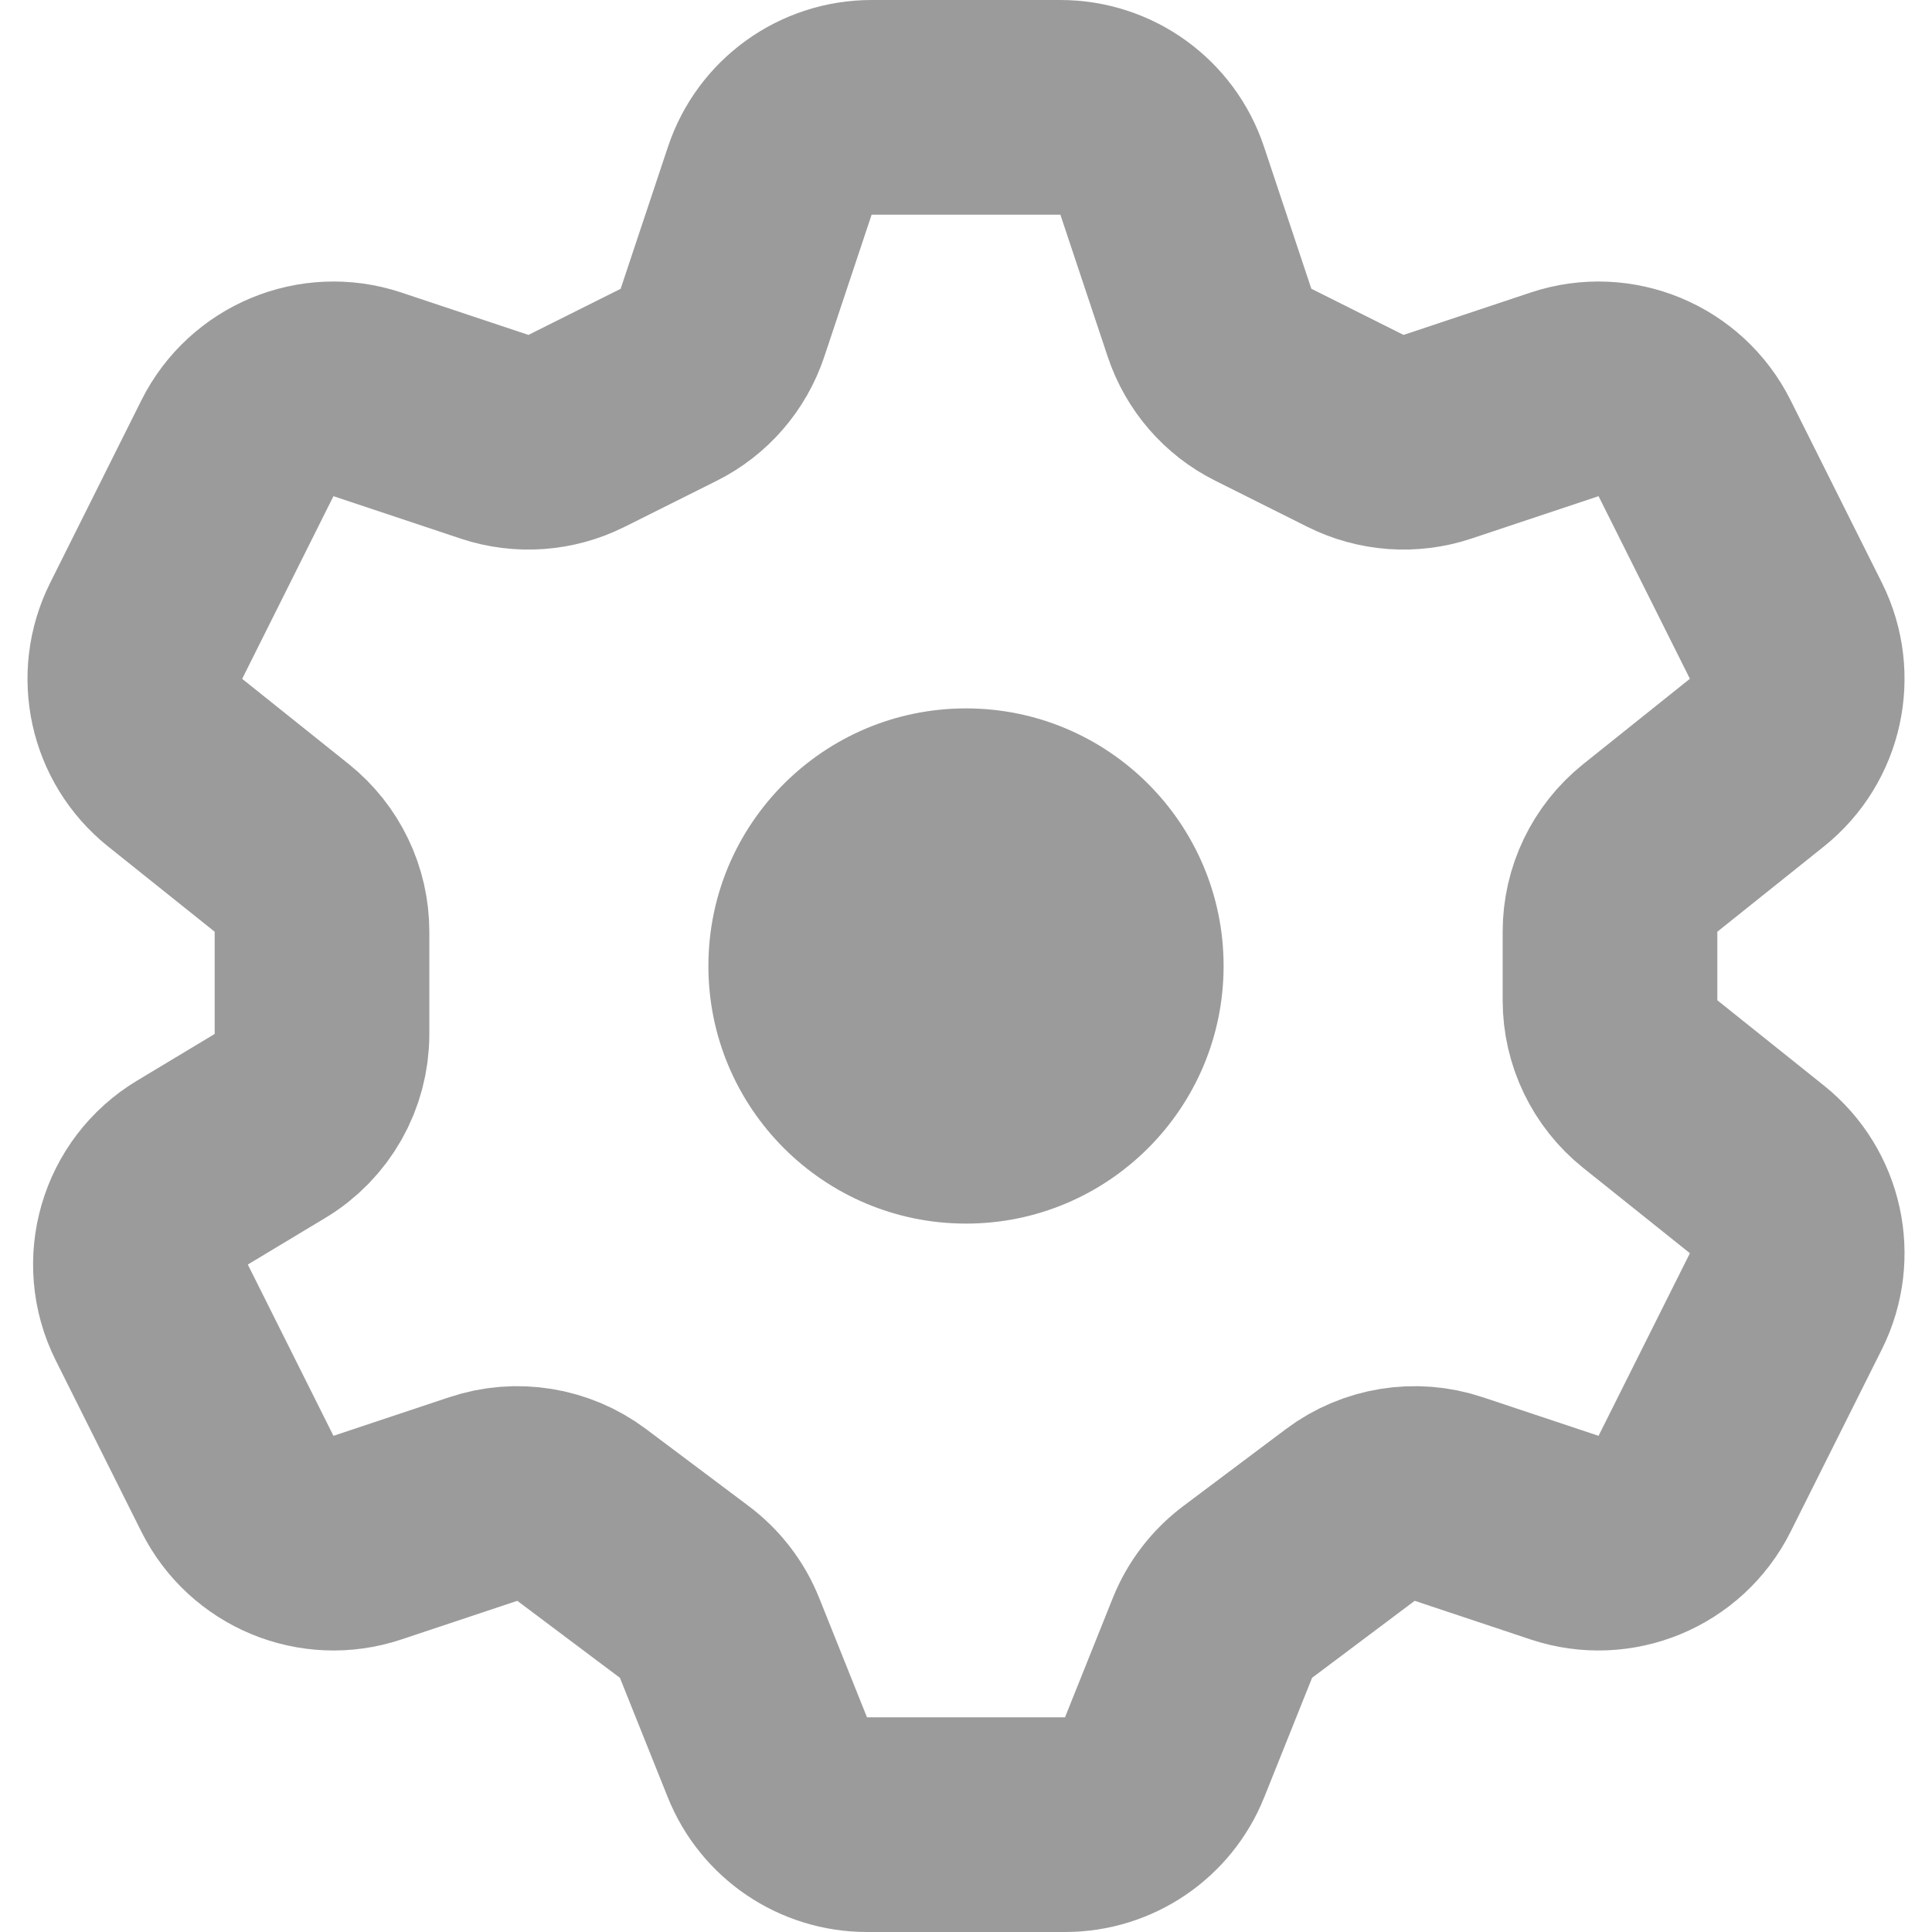
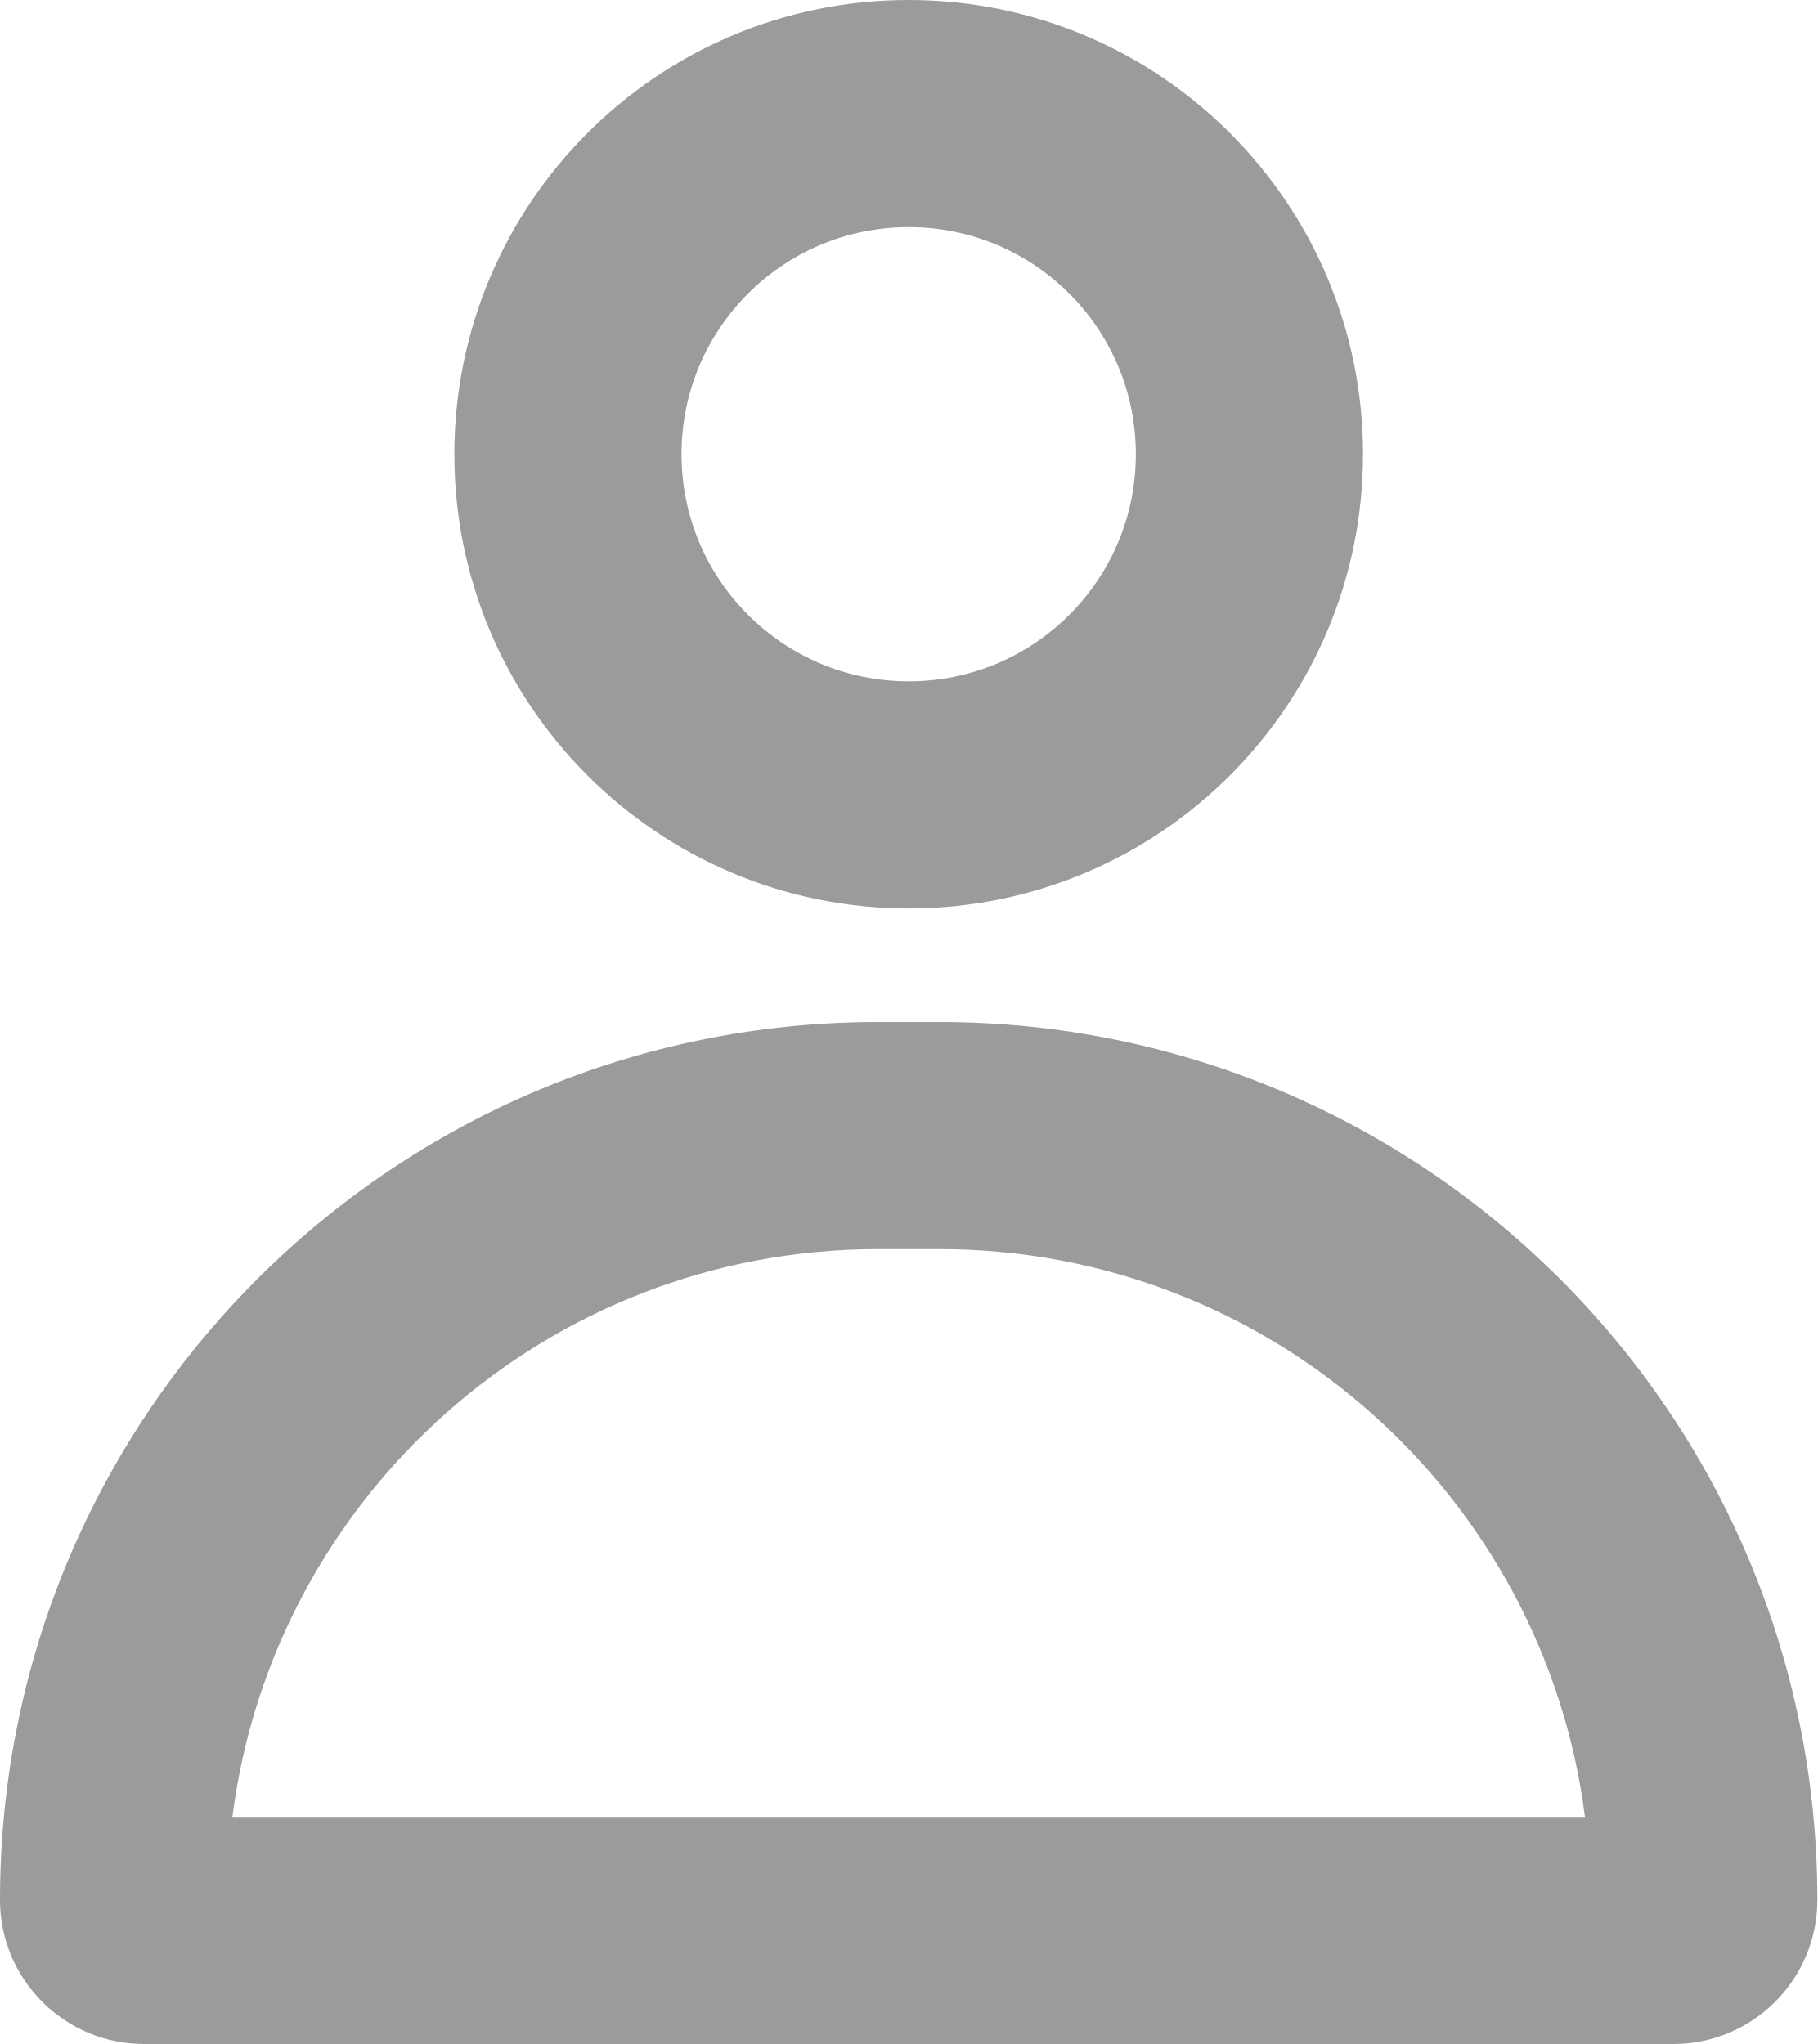
- <svg xmlns="http://www.w3.org/2000/svg" width="18" height="18" viewBox="0 0 18 18" fill="none">
-   <path d="M11.624 14.832C11.478 14.942 11.364 15.09 11.296 15.26L10.851 16.371C10.7 16.751 10.332 17 9.923 17H8.077C7.668 17 7.3 16.751 7.149 16.371L6.704 15.26C6.636 15.09 6.522 14.942 6.376 14.832L5.419 14.114C5.157 13.918 4.814 13.862 4.503 13.966L3.423 14.326C2.951 14.483 2.435 14.269 2.212 13.824L1.414 12.228C1.18 11.761 1.346 11.192 1.794 10.924L2.514 10.491C2.816 10.311 3 9.985 3 9.634V8.681C3 8.377 2.862 8.09 2.625 7.9L1.631 7.105C1.263 6.81 1.151 6.299 1.362 5.877L2.212 4.176C2.435 3.731 2.951 3.517 3.423 3.674L4.607 4.069C4.859 4.153 5.133 4.133 5.37 4.015L6.23 3.585C6.467 3.467 6.647 3.259 6.731 3.007L7.172 1.684C7.308 1.275 7.69 1 8.121 1H9.879C10.31 1 10.692 1.275 10.828 1.684L11.269 3.007C11.353 3.259 11.533 3.467 11.771 3.585L12.63 4.015C12.867 4.133 13.141 4.153 13.393 4.069L14.577 3.674C15.049 3.517 15.565 3.731 15.788 4.176L16.639 5.877C16.849 6.299 16.737 6.81 16.369 7.105L15.375 7.9C15.138 8.09 15 8.377 15 8.681V9.319C15 9.623 15.138 9.91 15.375 10.1L16.369 10.895C16.737 11.19 16.849 11.701 16.639 12.123L15.788 13.824C15.565 14.269 15.049 14.483 14.577 14.326L13.497 13.966C13.186 13.862 12.843 13.918 12.581 14.114L11.624 14.832Z" stroke="#9B9B9B" stroke-width="2" />
-   <path d="M9 11.4C10.325 11.4 11.4 10.325 11.4 9C11.4 7.675 10.325 6.6 9 6.6C7.675 6.6 6.6 7.675 6.6 9C6.6 10.325 7.675 11.4 9 11.4Z" fill="#9B9B9B" />
+ <svg xmlns="http://www.w3.org/2000/svg" width="16" height="18" viewBox="0 0 16 18" fill="none">
+   <path fill-rule="evenodd" clip-rule="evenodd" d="M6 4C6 2.895 6.895 2 8 2C9.105 2 10 2.895 10 4C10 5.105 9.105 6 8 6C6.895 6 6 5.105 6 4ZM8 0C5.791 0 4 1.791 4 4C4 6.209 5.791 8 8 8C10.209 8 12 6.209 12 4C12 1.791 10.209 0 8 0ZM8.269 11C11.187 11 13.595 13.18 13.954 16H2.046C2.405 13.18 4.813 11 7.731 11H8.269ZM7.731 9C3.461 9 0 12.461 0 16.731C0 17.432 0.568 18 1.269 18H14.731C15.432 18 16 17.432 16 16.731C16 12.461 12.539 9 8.269 9H7.731Z" fill="#9B9B9B" />
</svg>
